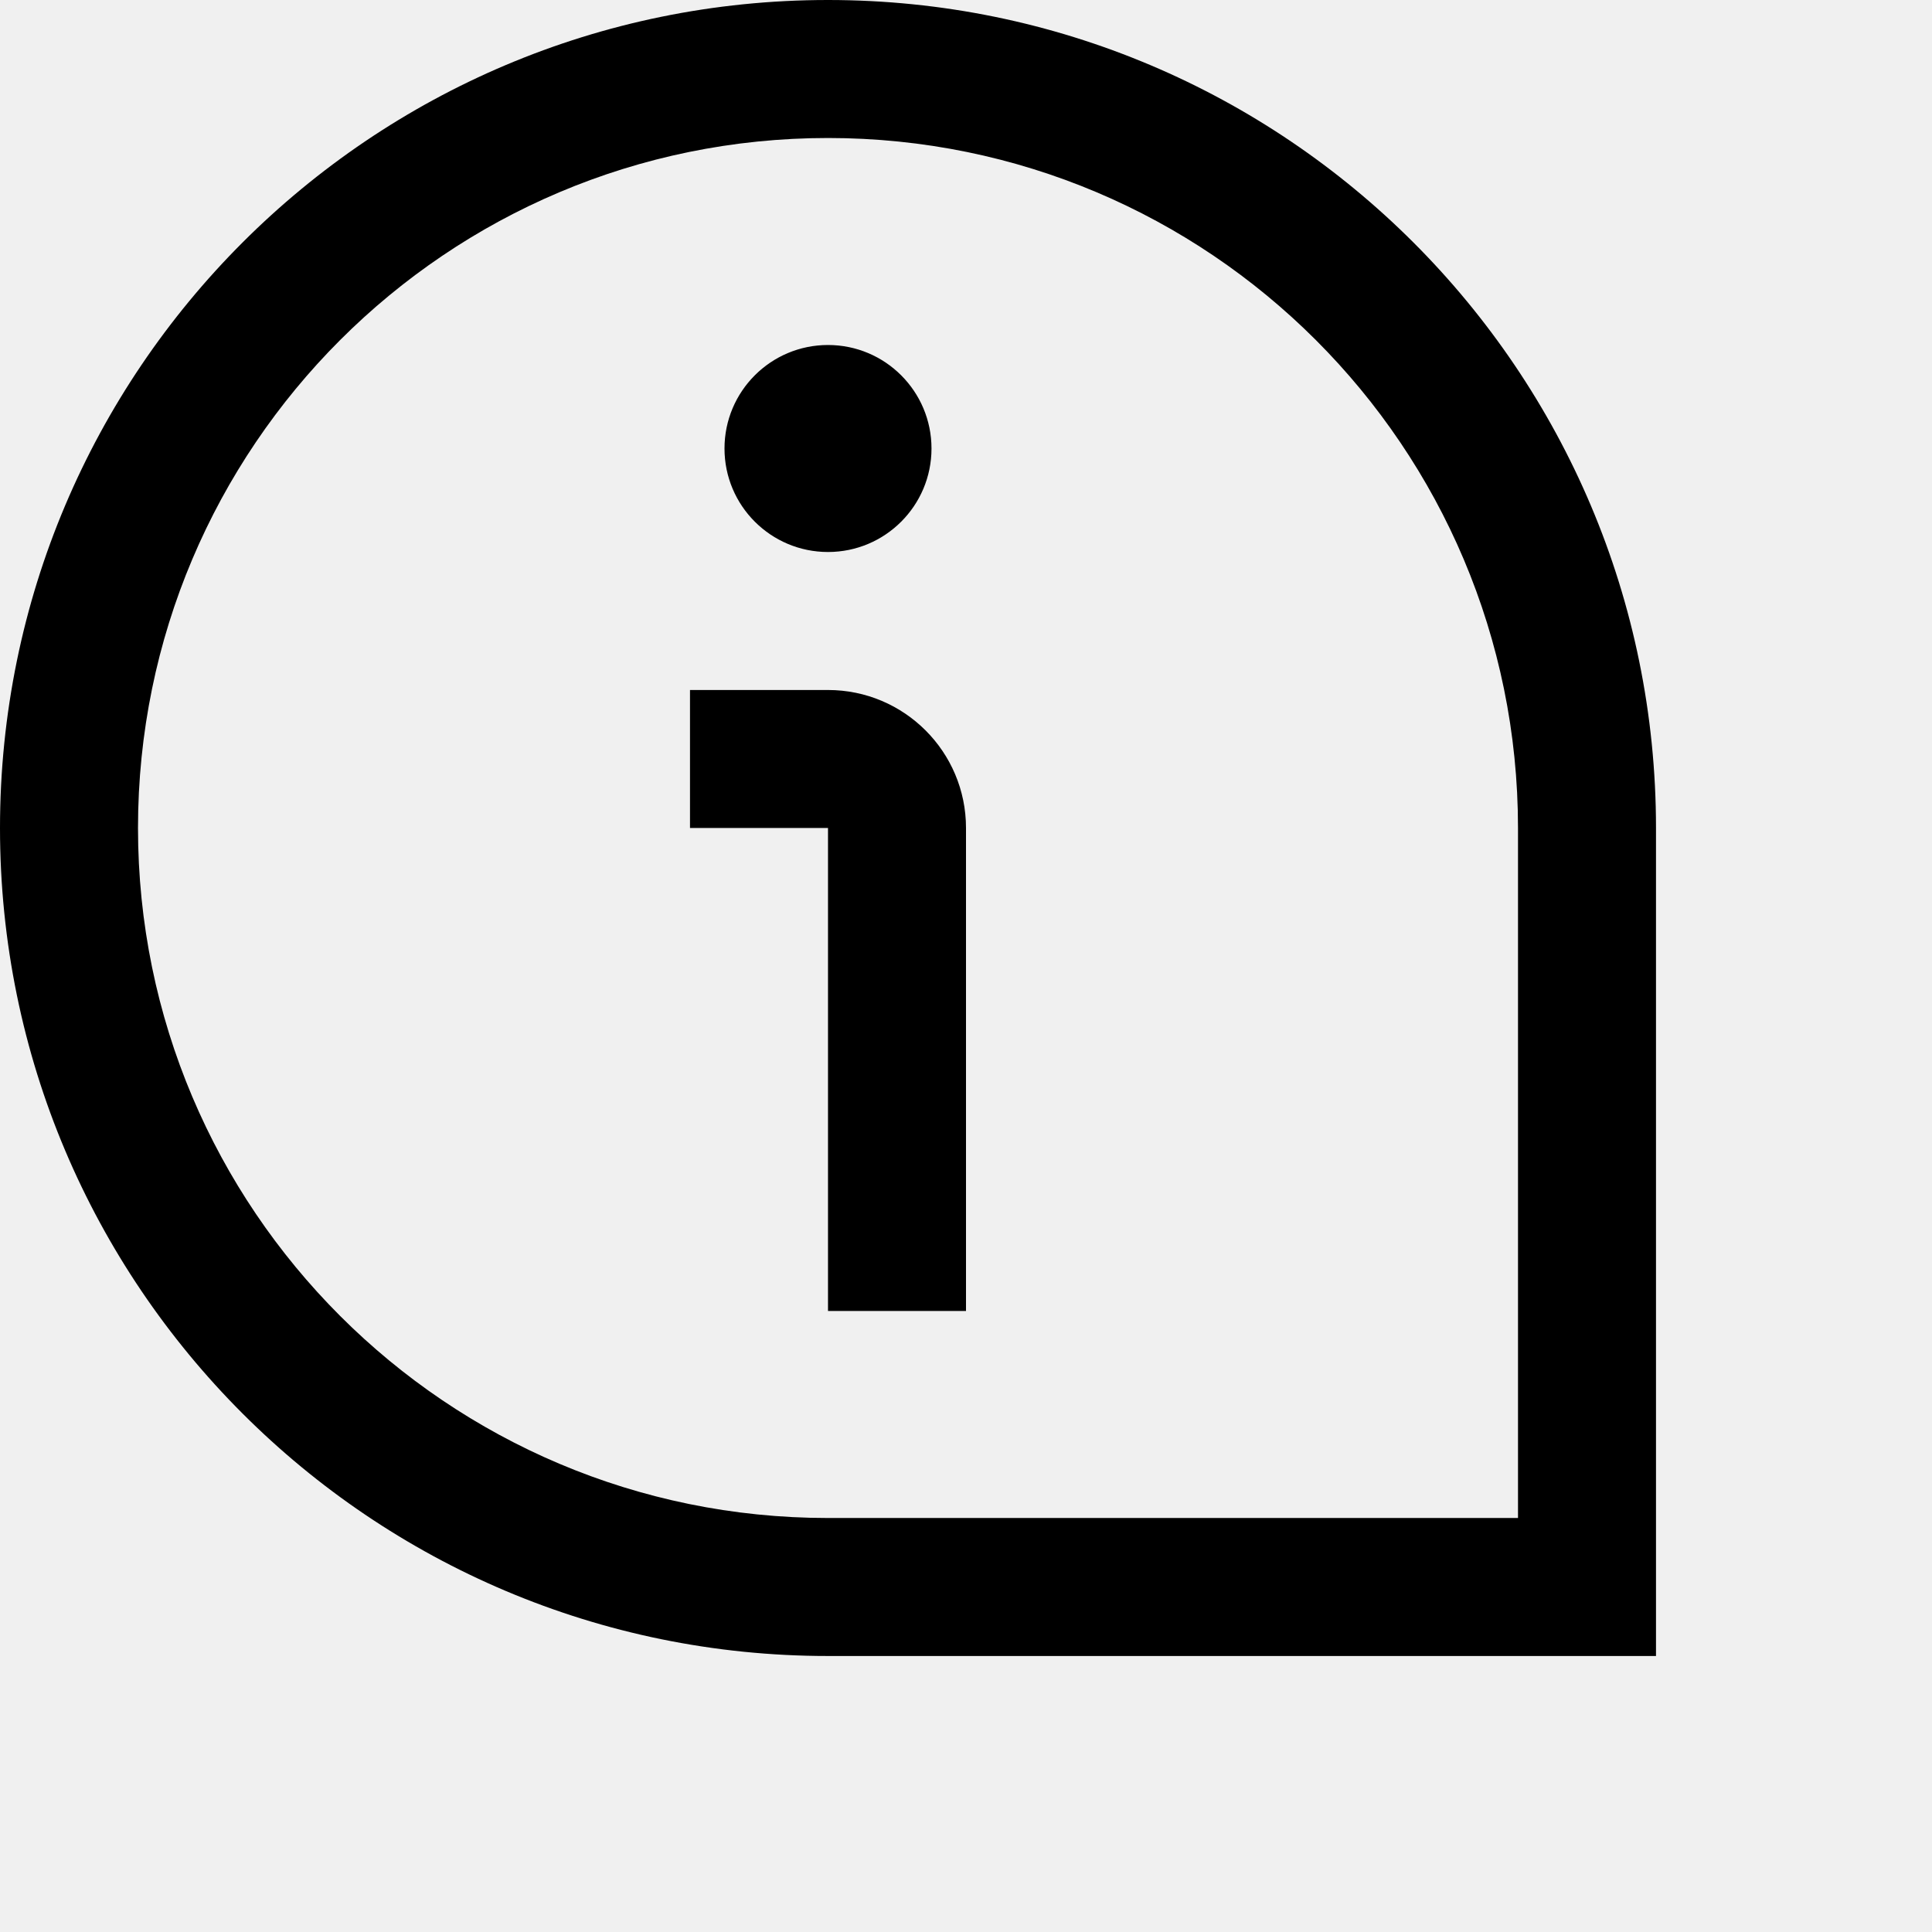
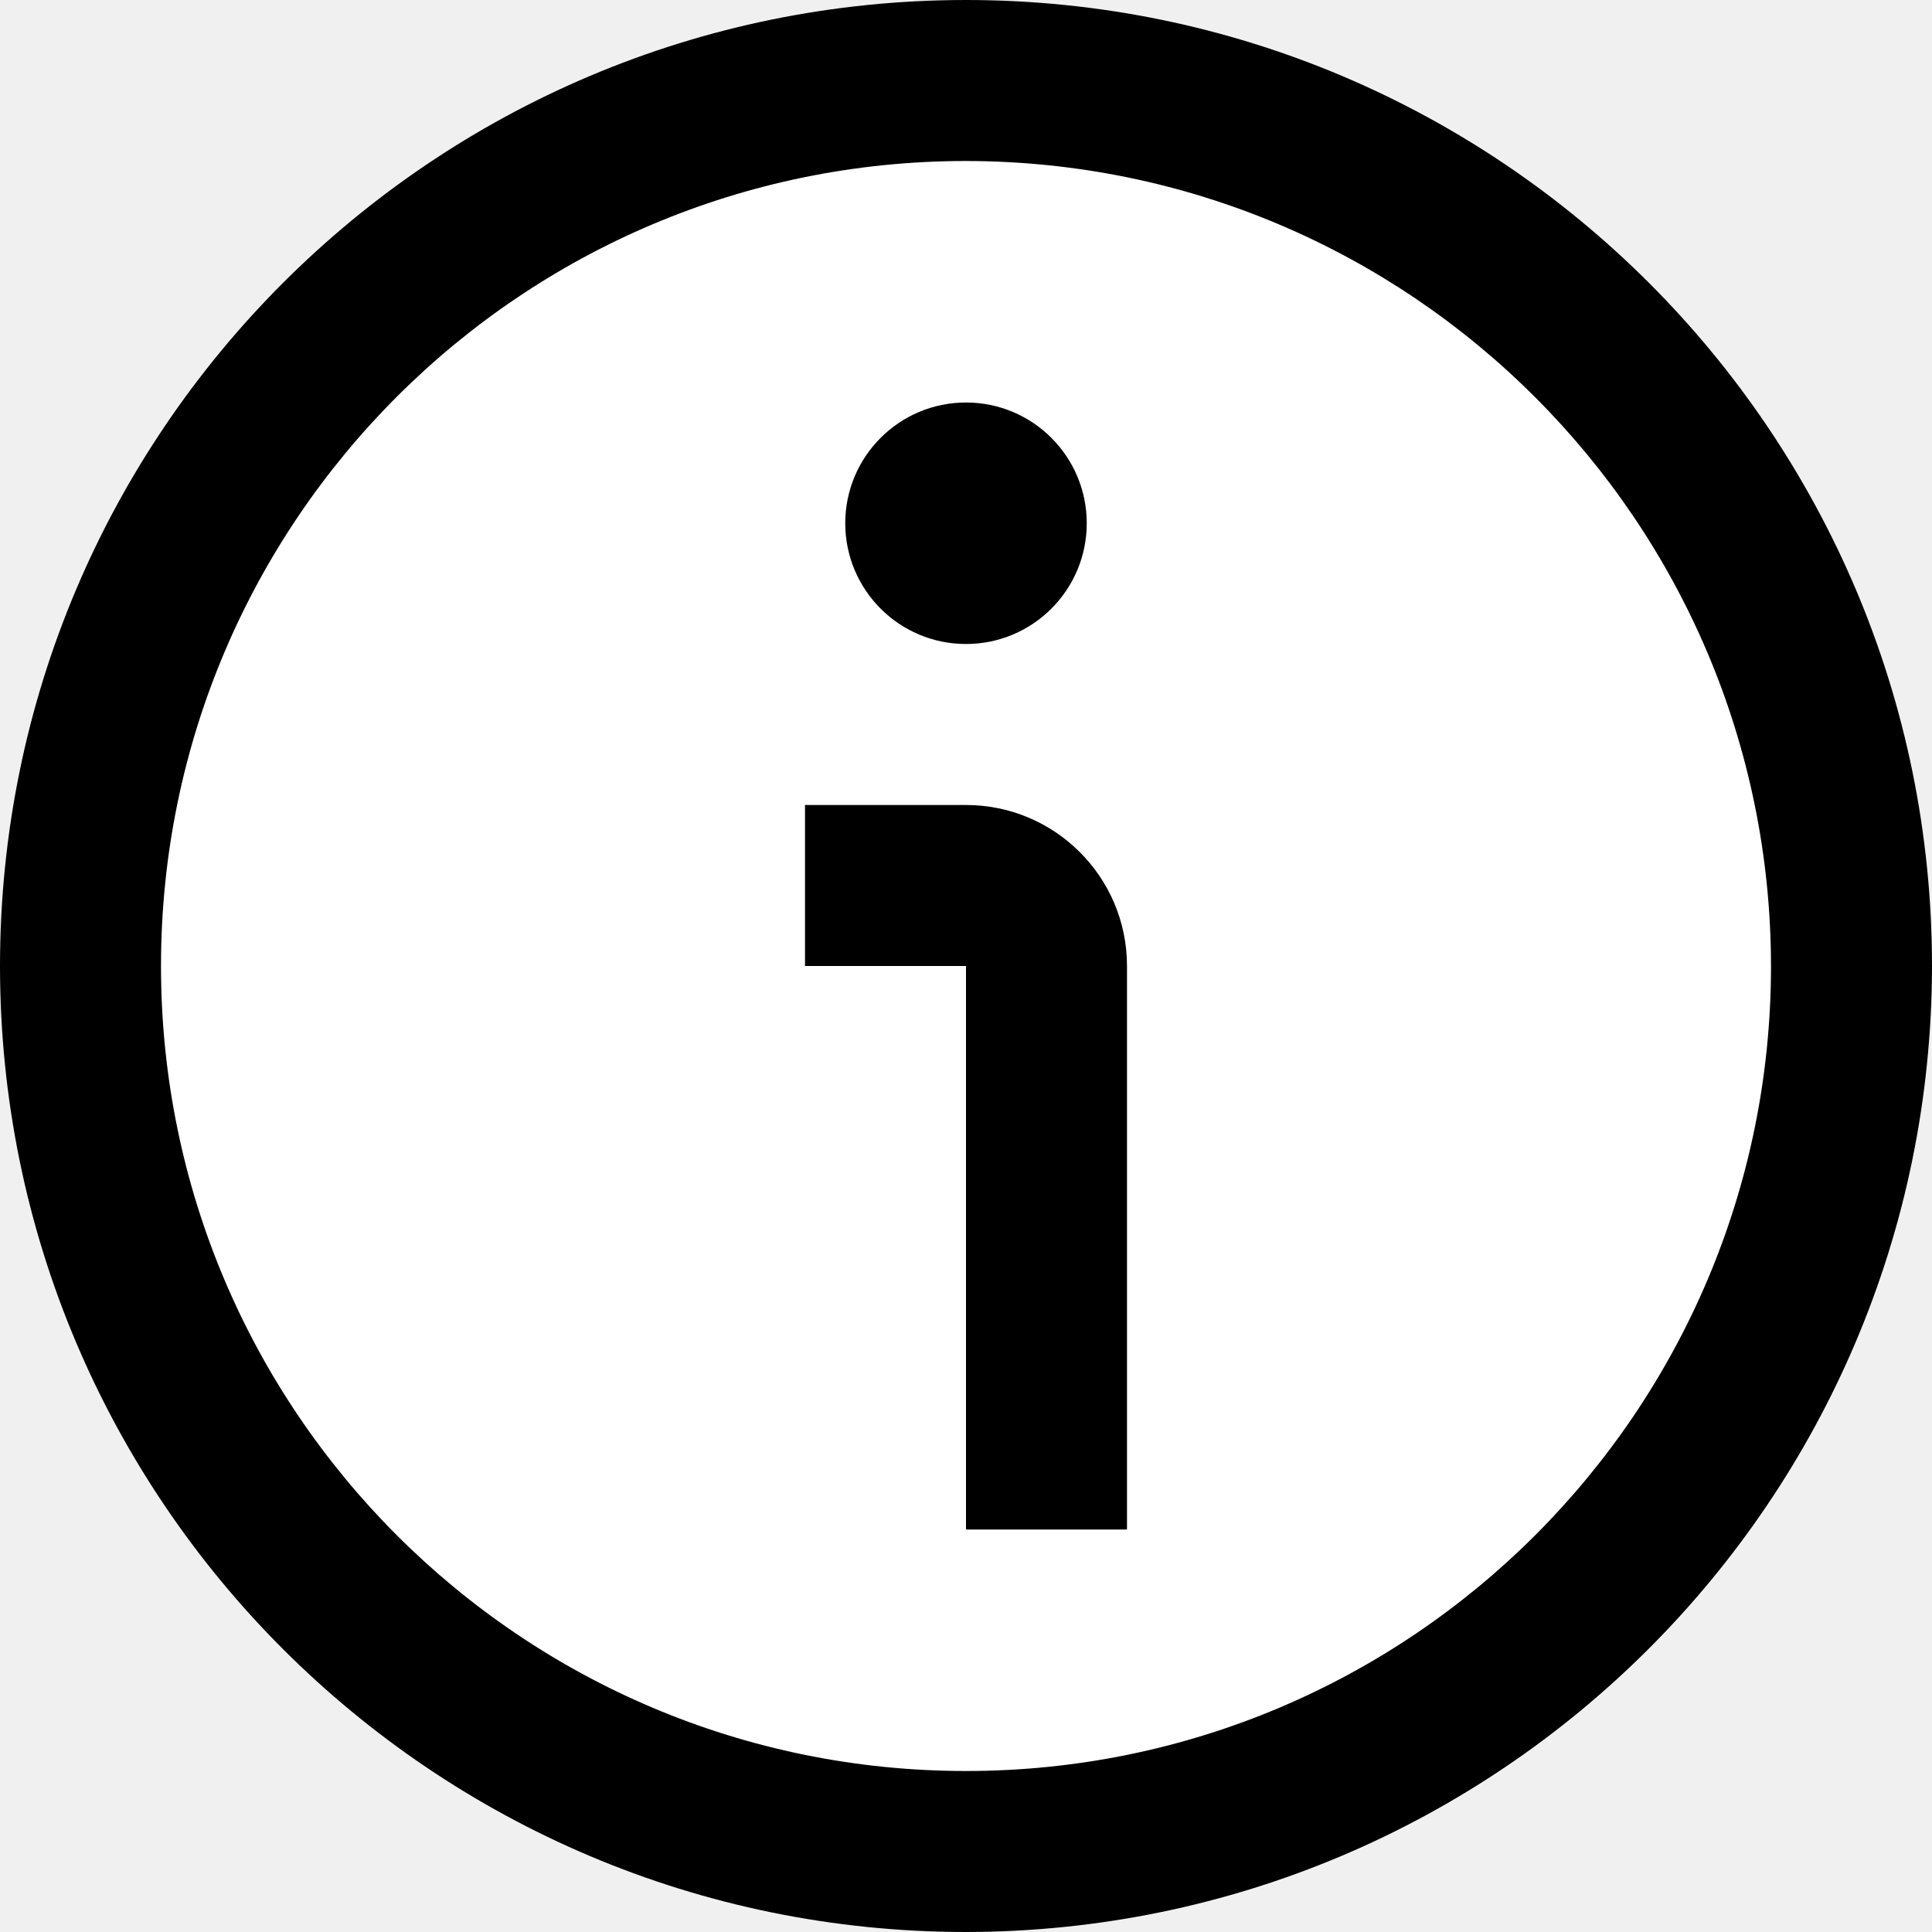
- <svg xmlns="http://www.w3.org/2000/svg" viewBox="0 0 28 28">
-   <path d="M13.5,6.5A1.5,1.5,0,1,1,12,5,1.5,1.5,0,0,1,13.5,6.5ZM24,12A12,12,0,1,0,12,24H24Zm-2,0V22H12A10,10,0,1,1,22,12Zm-8,0a2,2,0,0,0-2-2H10v2h2v7h2Z" />
+ <svg xmlns="http://www.w3.org/2000/svg" viewBox="0 0 24 24">
+   <g>
+     <circle fill="white" cx="12" cy="12" r="12" />
+     <path d="M12,24A12,12,0,1,1,24,12,12.013,12.013,0,0,1,12,24ZM12,2A10,10,0,1,0,22,12,10.011,10.011,0,0,0,12,2Z" />
+     <path d="M14,19H12V12H10V10h2a2,2,0,0,1,2,2Z" />
+     <circle cx="12" cy="6.5" r="1.5" />
+   </g>
</svg>
